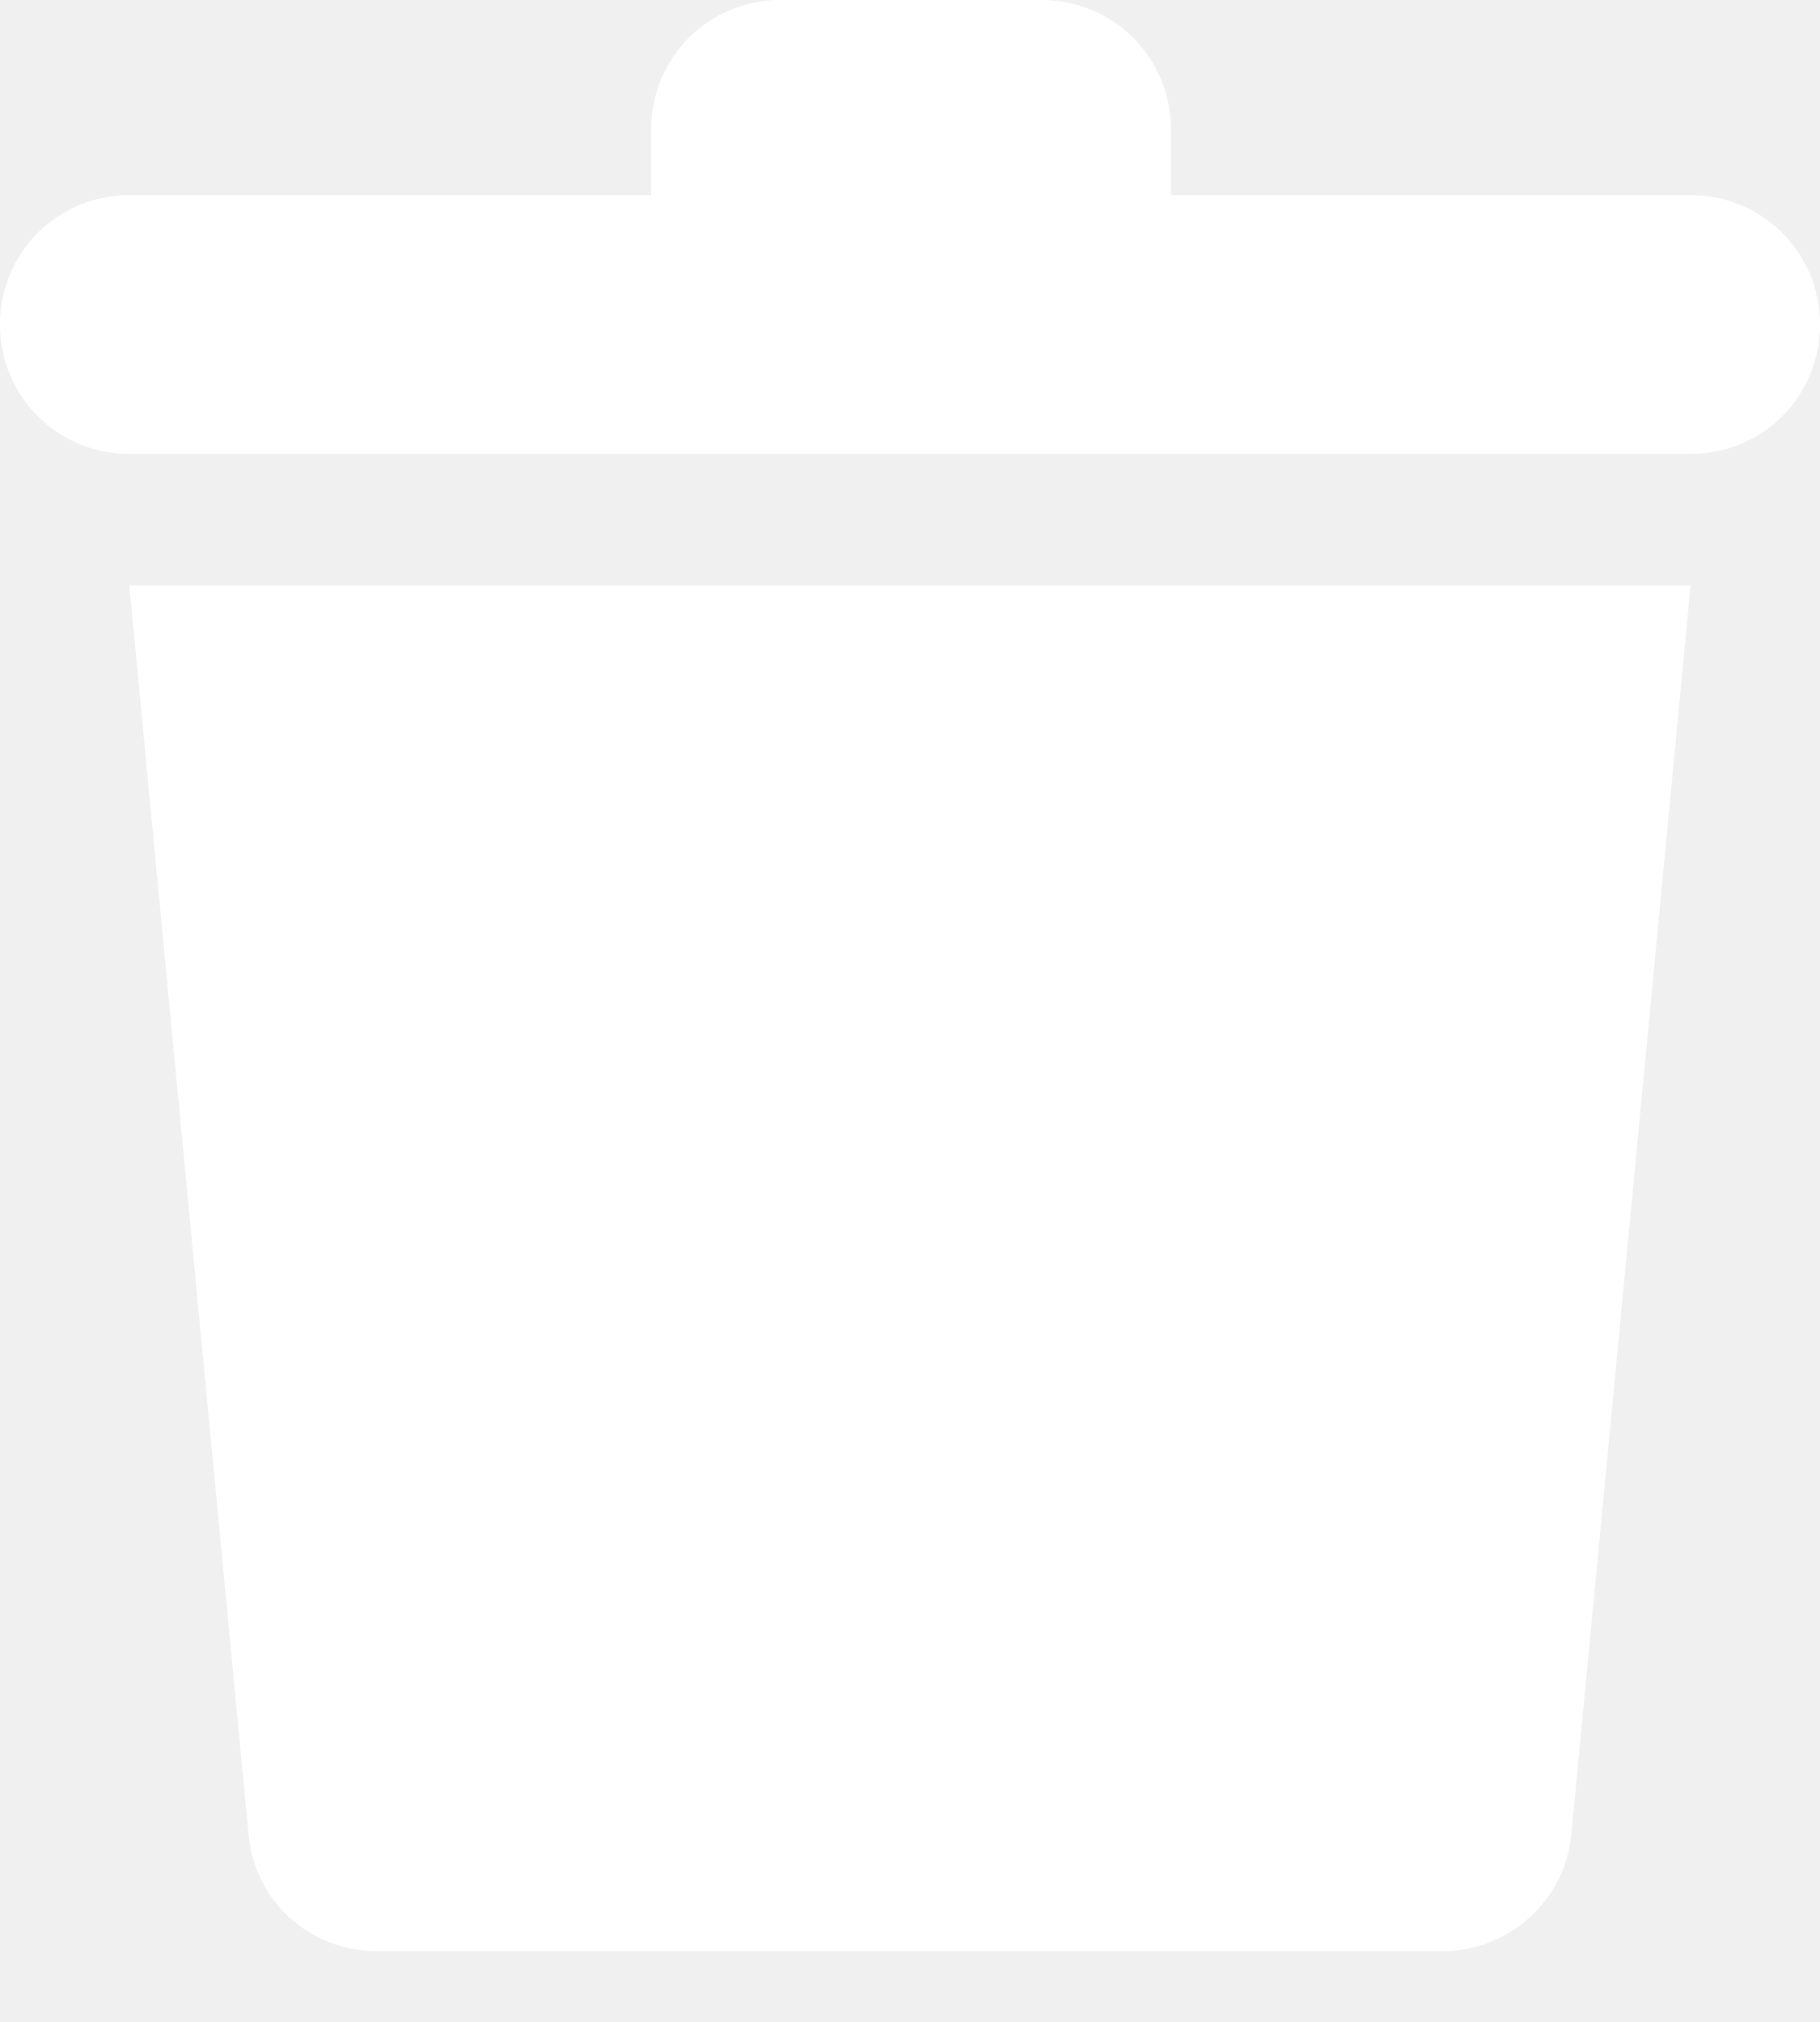
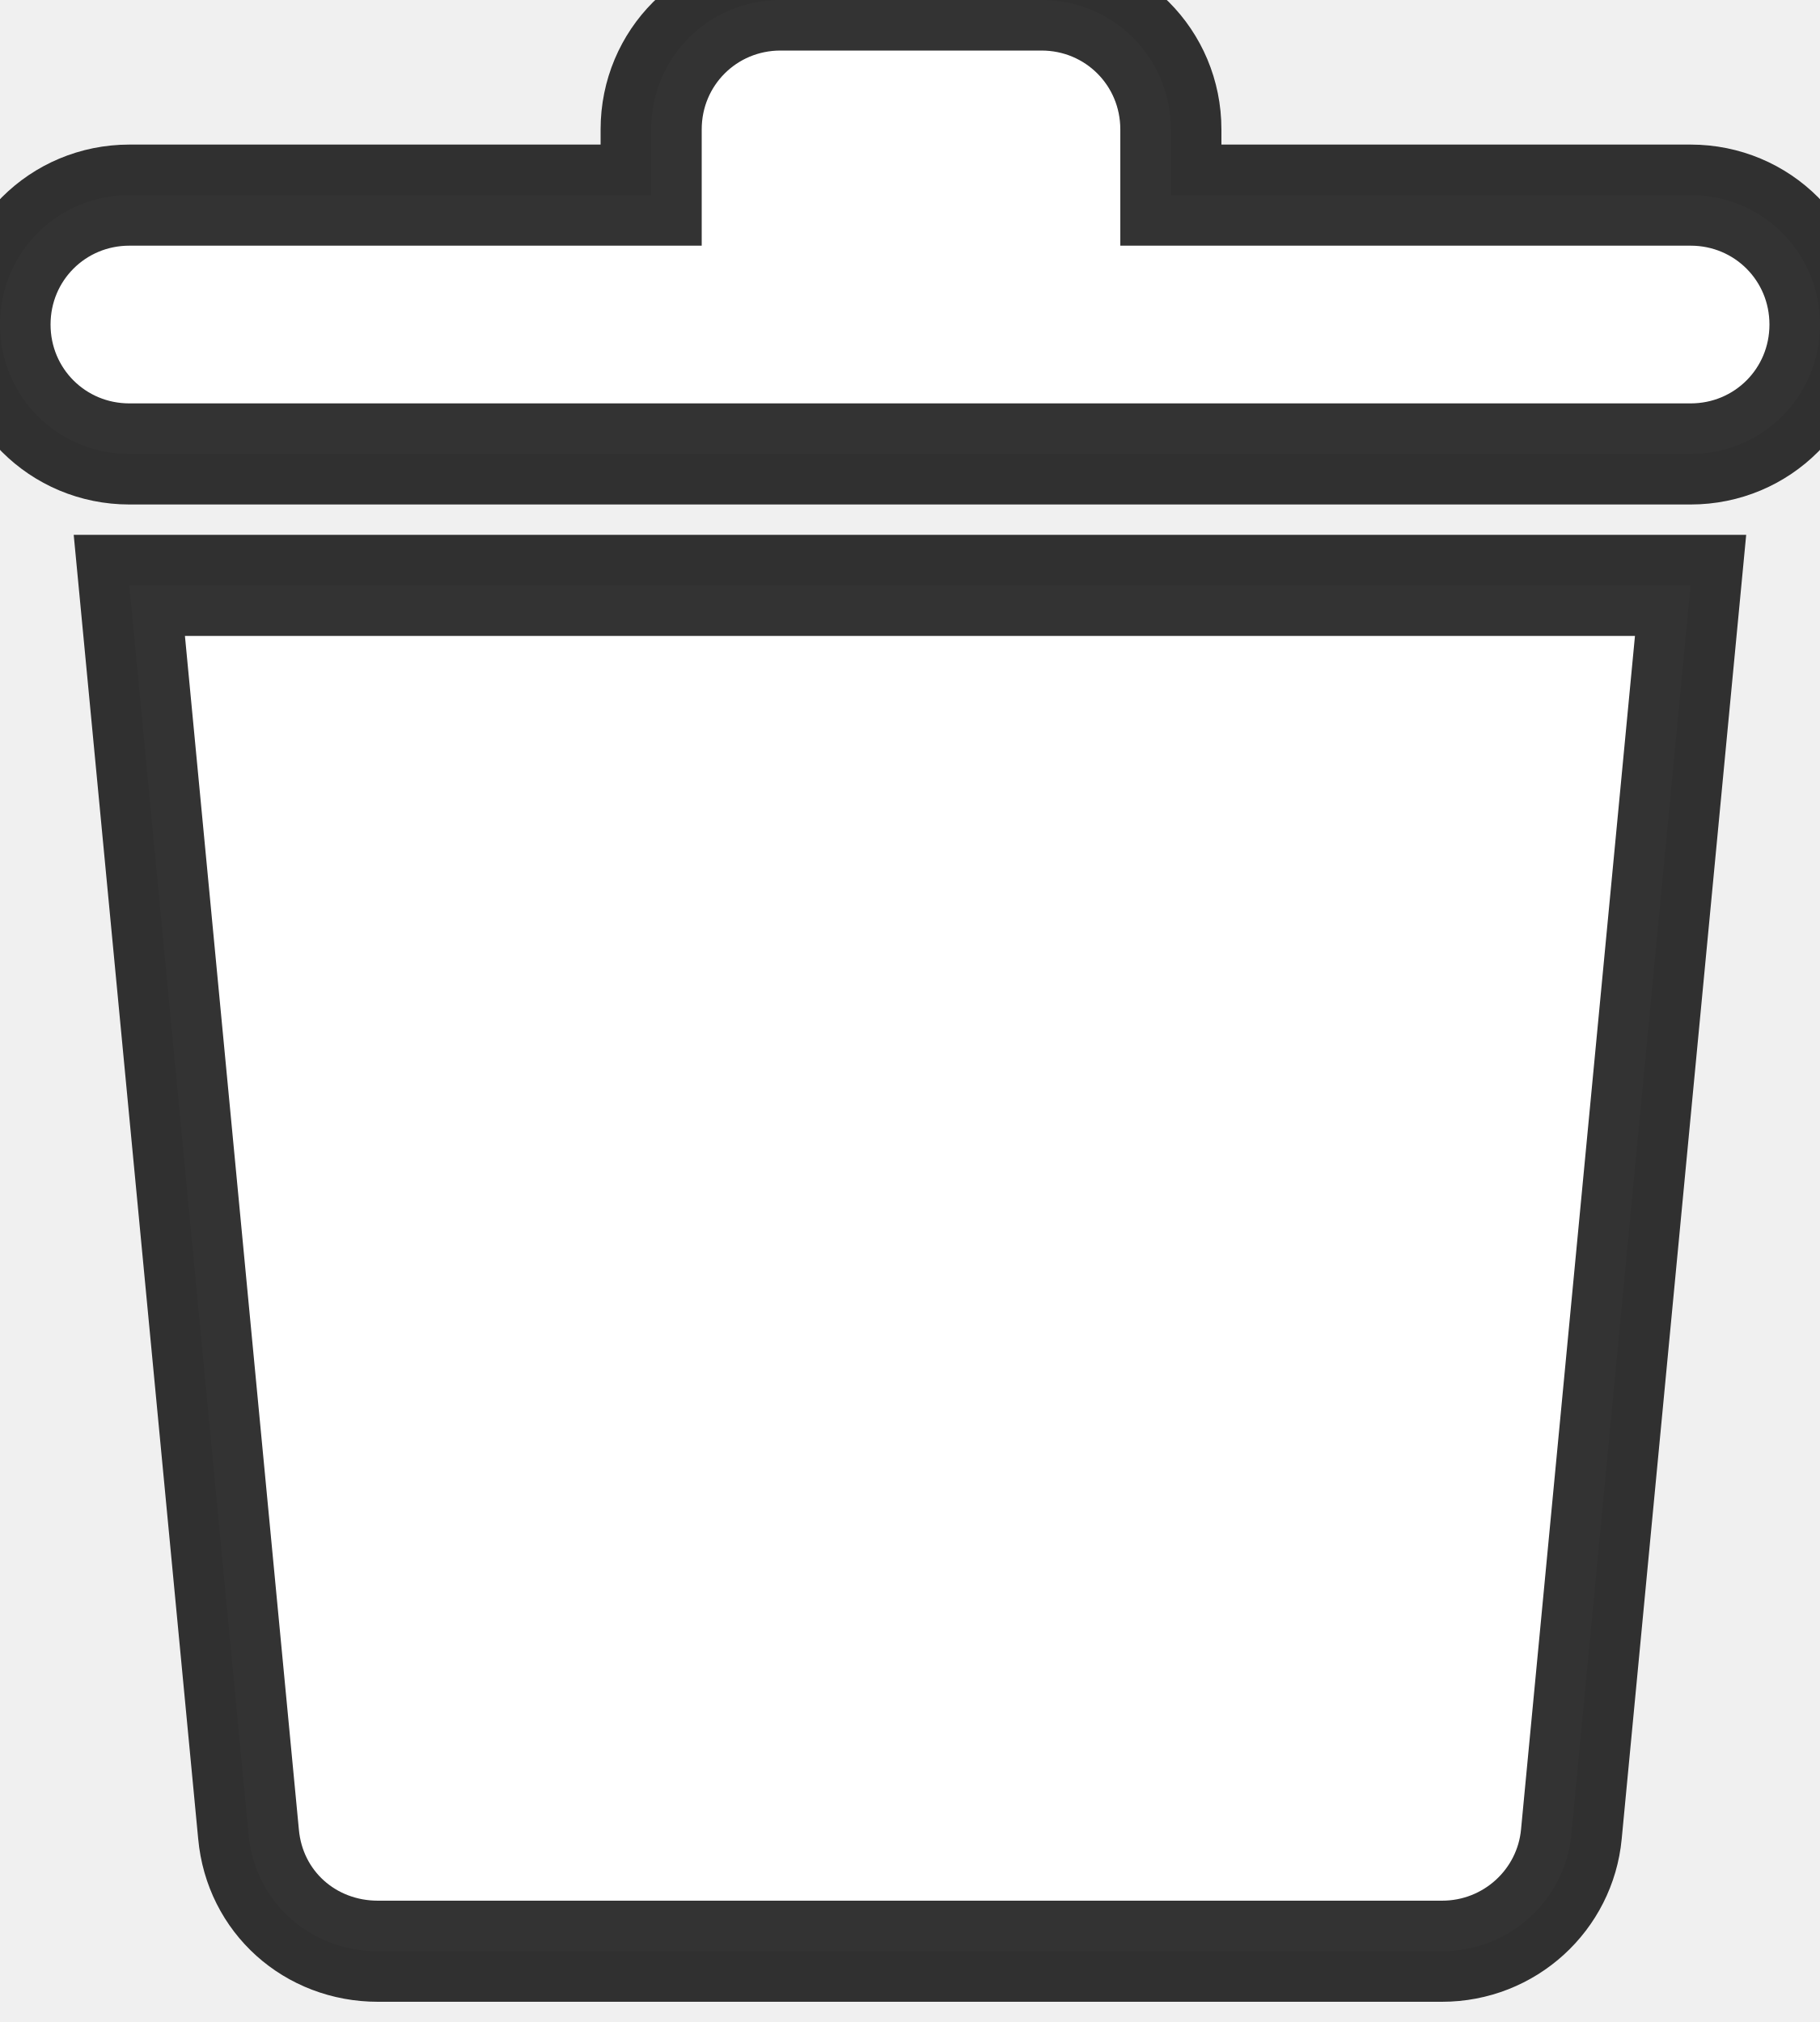
<svg xmlns="http://www.w3.org/2000/svg" width="18" height="20" viewBox="0 0 18 20" fill="none">
-   <path d="M2.458 18.142C2.519 18.813 3.067 19.3 3.738 19.3H14.261C14.932 19.3 15.48 18.792 15.541 18.142L16.72 5.79H1.279L2.458 18.142Z" fill="white" />
-   <path d="M16.72 1.93H11.58V1.28C11.58 0.569 11.011 0 10.3 0H7.72C7.009 0 6.44 0.569 6.44 1.28V1.93H1.28C0.569 1.93 0 2.499 0 3.21C0 3.921 0.569 4.49 1.28 4.49H16.72C17.431 4.49 18 3.921 18 3.21C18 2.499 17.431 1.93 16.72 1.93Z" fill="white" />
+   <path d="M2.458 18.142C2.519 18.813 3.067 19.3 3.738 19.3H14.261C14.932 19.3 15.48 18.792 15.541 18.142L16.72 5.79H1.279L2.458 18.142Z" fill="white" stroke="black" stroke-opacity="0.8" />
+   <path d="M16.72 1.93H11.58V1.28C11.58 0.569 11.011 0 10.3 0H7.72C7.009 0 6.44 0.569 6.44 1.28V1.93H1.28C0.569 1.93 0 2.499 0 3.21C0 3.921 0.569 4.49 1.28 4.49H16.72C17.431 4.49 18 3.921 18 3.21C18 2.499 17.431 1.93 16.72 1.93Z" fill="white" stroke="black" stroke-opacity="0.8" />
</svg>
